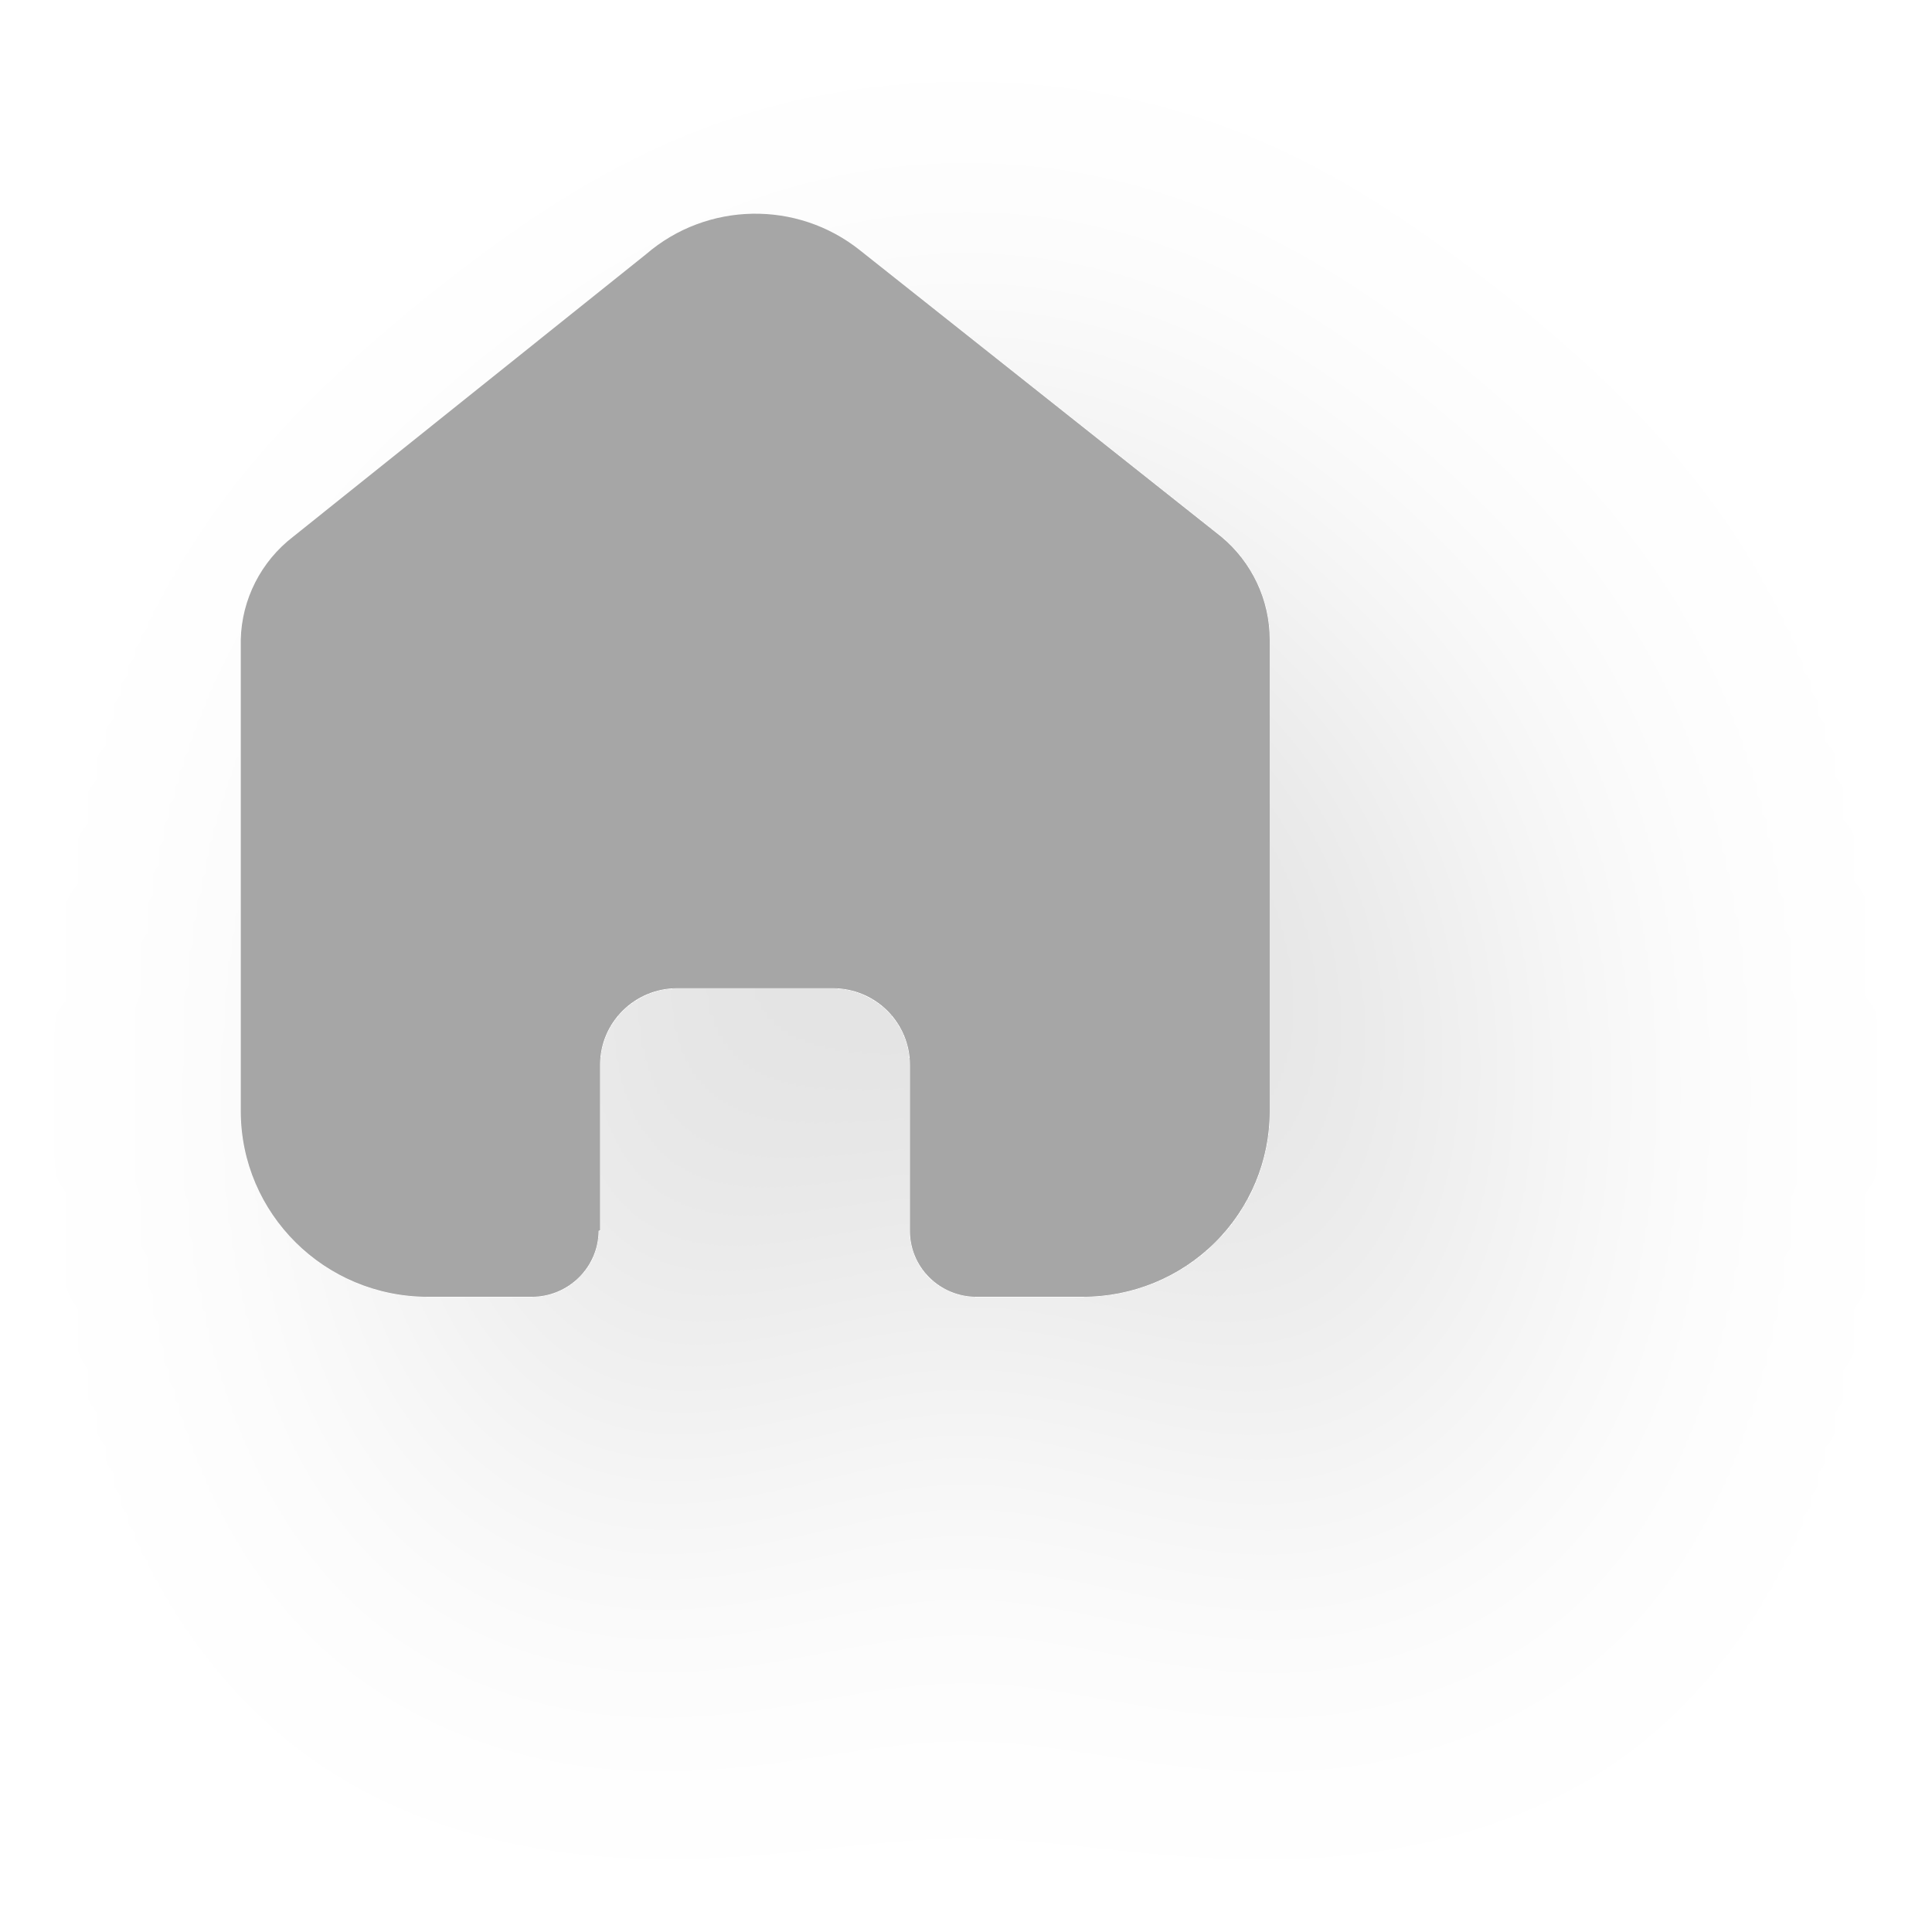
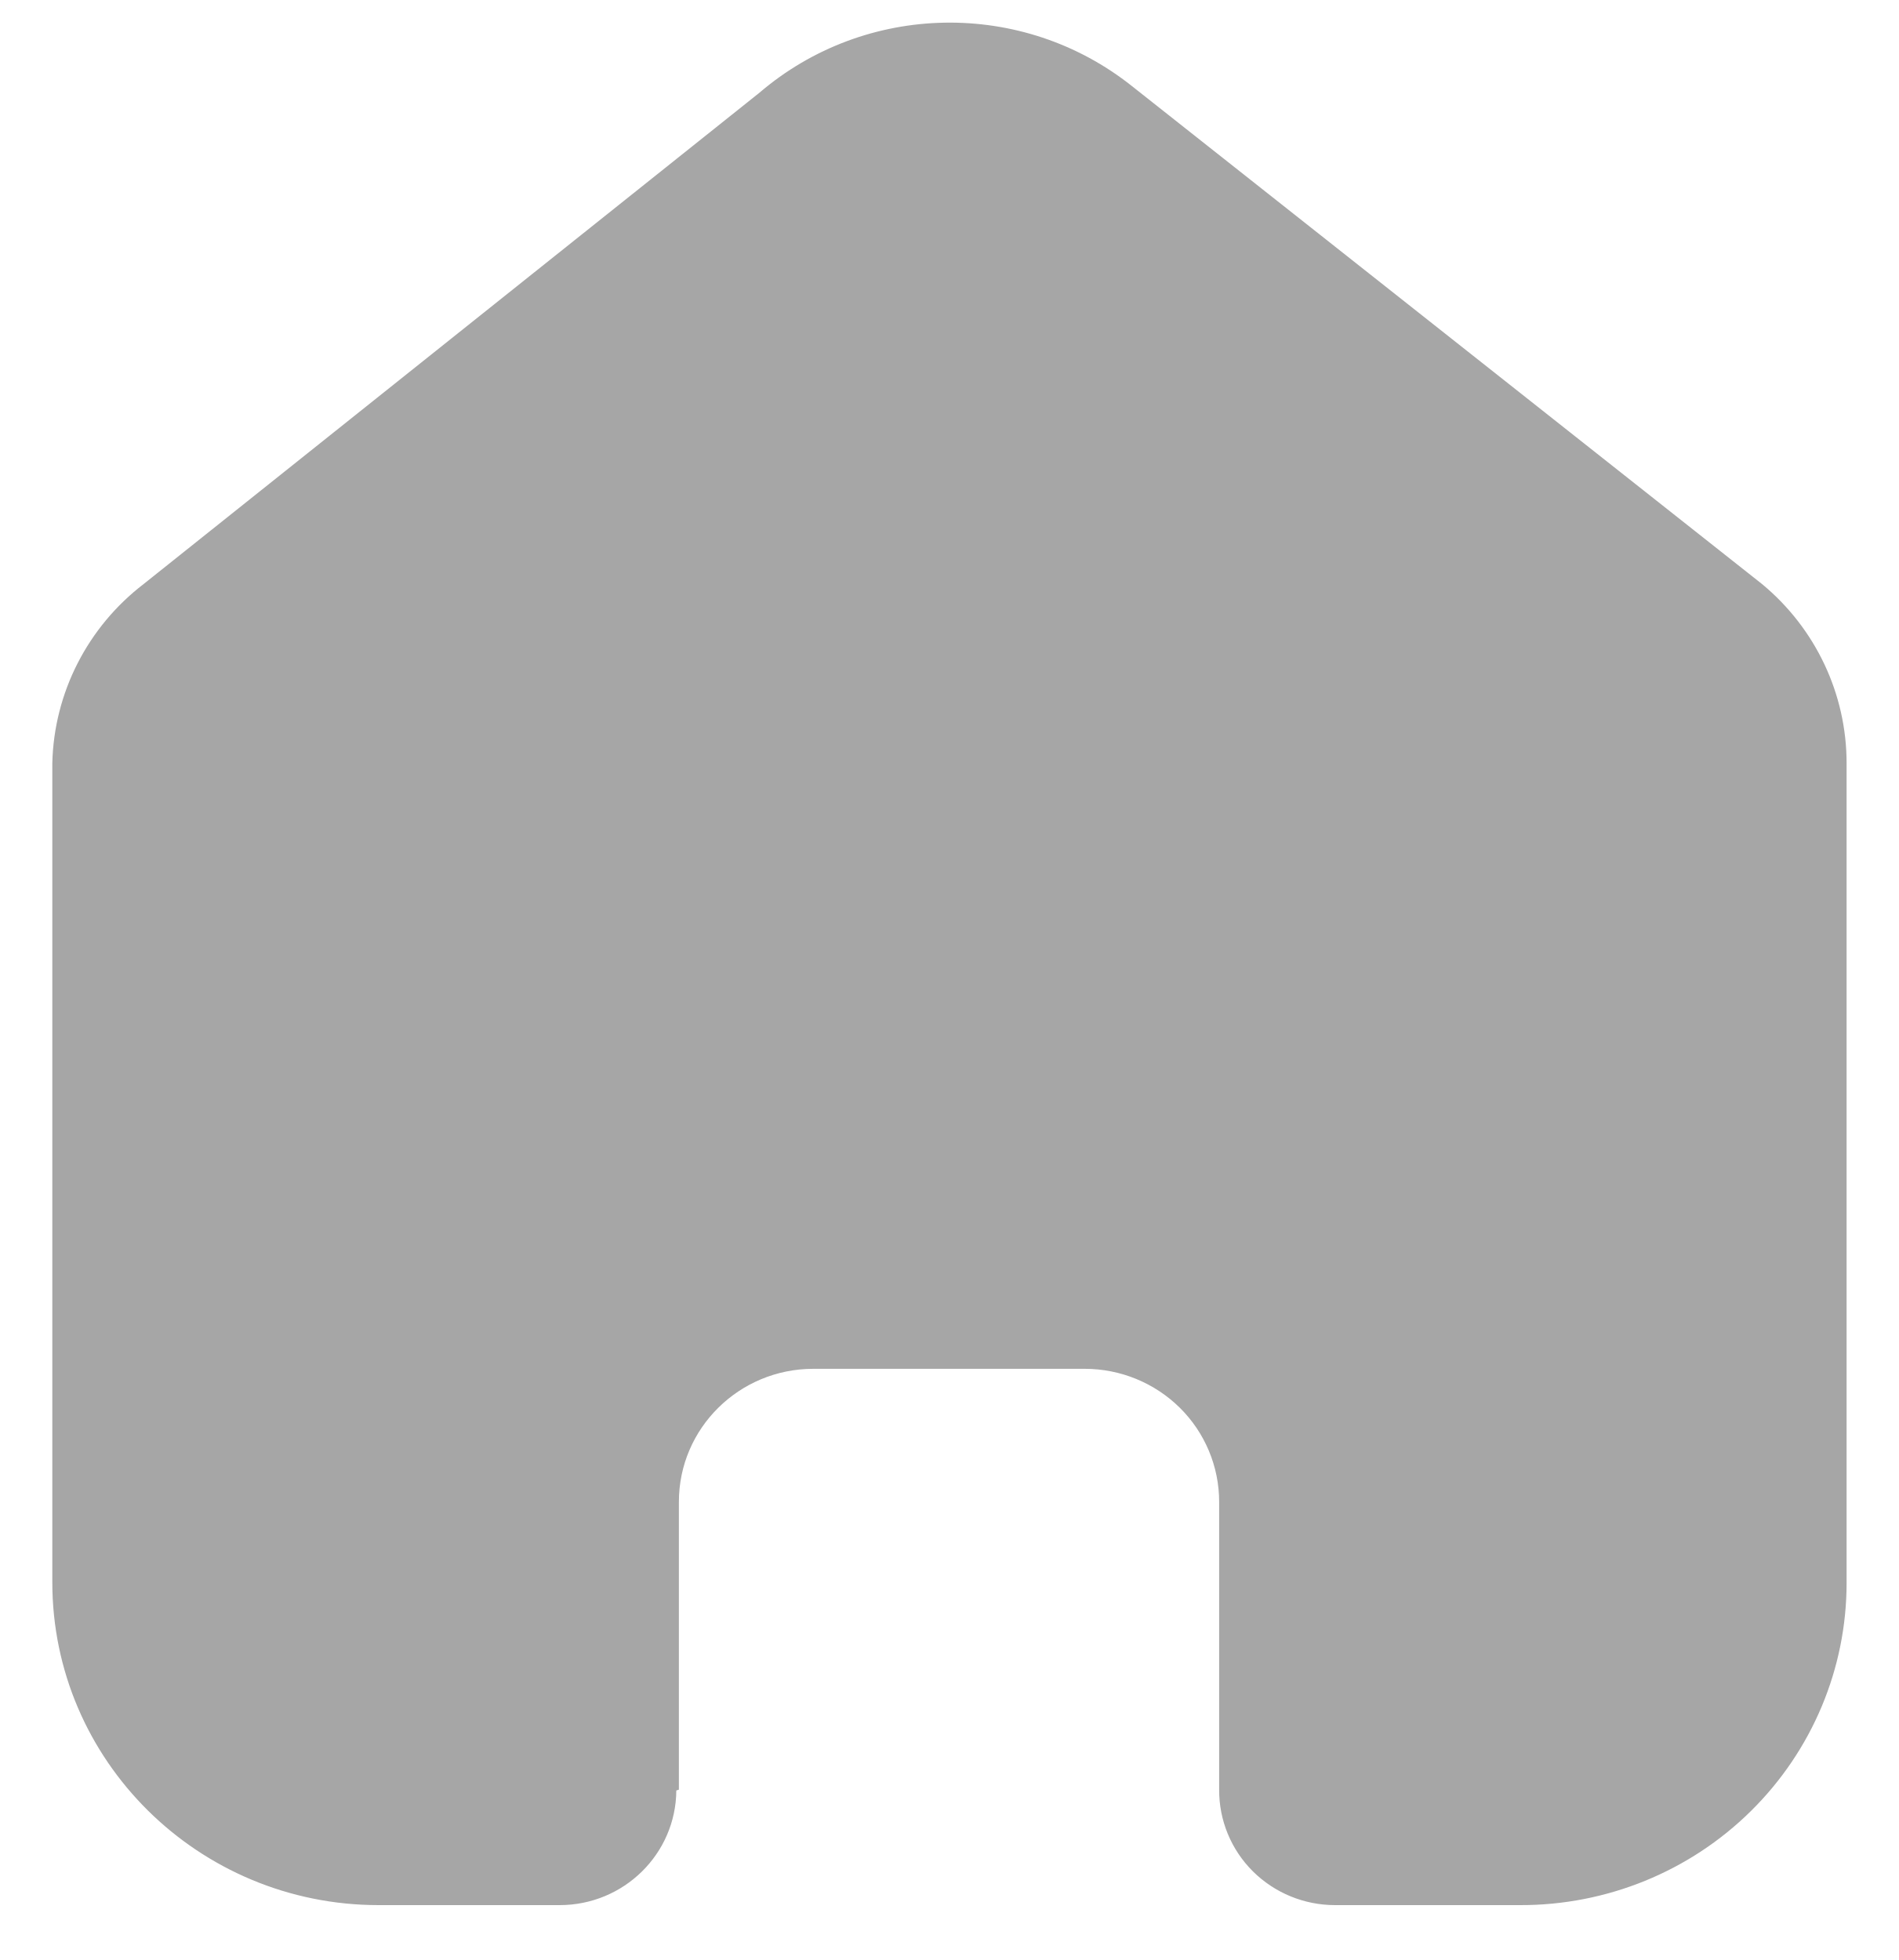
- <svg xmlns="http://www.w3.org/2000/svg" width="55" height="55" viewBox="0 0 55 55" fill="none">
-   <g filter="url(#filter0_d_131_1242)">
-     <path d="M17.083 35.026V30.312C17.083 29.108 18.066 28.133 19.278 28.133H23.709C24.291 28.133 24.849 28.362 25.261 28.771C25.672 29.18 25.904 29.734 25.904 30.312V35.026C25.9 35.526 26.097 36.007 26.453 36.362C26.808 36.717 27.291 36.917 27.795 36.917H30.818C32.23 36.92 33.585 36.366 34.584 35.376C35.584 34.386 36.146 33.042 36.146 31.641V18.211C36.146 17.079 35.64 16.005 34.766 15.279L24.482 7.125C22.693 5.696 20.13 5.742 18.394 7.235L8.345 15.279C7.429 15.984 6.881 17.061 6.854 18.211V31.627C6.854 34.548 9.24 36.917 12.182 36.917H15.136C16.183 36.917 17.034 36.078 17.041 35.039L17.083 35.026Z" fill="#A6A6A6" />
-   </g>
-   <defs>
-     <filter id="filter0_d_131_1242" x="-3" y="-3" width="61" height="61" filterUnits="userSpaceOnUse" color-interpolation-filters="sRGB">
-       <feFlood flood-opacity="0" result="BackgroundImageFix" />
-       <feColorMatrix in="SourceAlpha" type="matrix" values="0 0 0 0 0 0 0 0 0 0 0 0 0 0 0 0 0 0 127 0" result="hardAlpha" />
-       <feOffset dx="6" dy="6" />
-       <feGaussianBlur stdDeviation="6" />
-       <feComposite in2="hardAlpha" operator="out" />
-       <feColorMatrix type="matrix" values="0 0 0 0 0 0 0 0 0 0 0 0 0 0 0 0 0 0 0.12 0" />
-       <feBlend mode="normal" in2="BackgroundImageFix" result="effect1_dropShadow_131_1242" />
-       <feBlend mode="normal" in="SourceGraphic" in2="effect1_dropShadow_131_1242" result="shape" />
-     </filter>
-   </defs>
+ <svg xmlns="http://www.w3.org/2000/svg" width="31" height="32" viewBox="0 0 31 32" fill="none">
+   <path d="M11.083 29.219V24.52C11.083 23.32 12.066 22.348 13.278 22.348H17.709C18.291 22.348 18.849 22.577 19.261 22.984C19.672 23.391 19.903 23.944 19.903 24.52V29.219C19.9 29.717 20.097 30.197 20.452 30.551C20.808 30.905 21.291 31.104 21.795 31.104H24.818C26.23 31.107 27.585 30.555 28.584 29.568C29.584 28.581 30.146 27.242 30.146 25.845V12.459C30.146 11.33 29.64 10.259 28.765 9.535L18.482 1.408C16.693 -0.017 14.13 0.029 12.394 1.517L2.345 9.535C1.429 10.238 0.881 11.312 0.854 12.459V25.831C0.854 28.743 3.24 31.104 6.182 31.104H9.136C10.183 31.104 11.034 30.268 11.041 29.232L11.083 29.219Z" fill="#A6A6A6" />
</svg>
